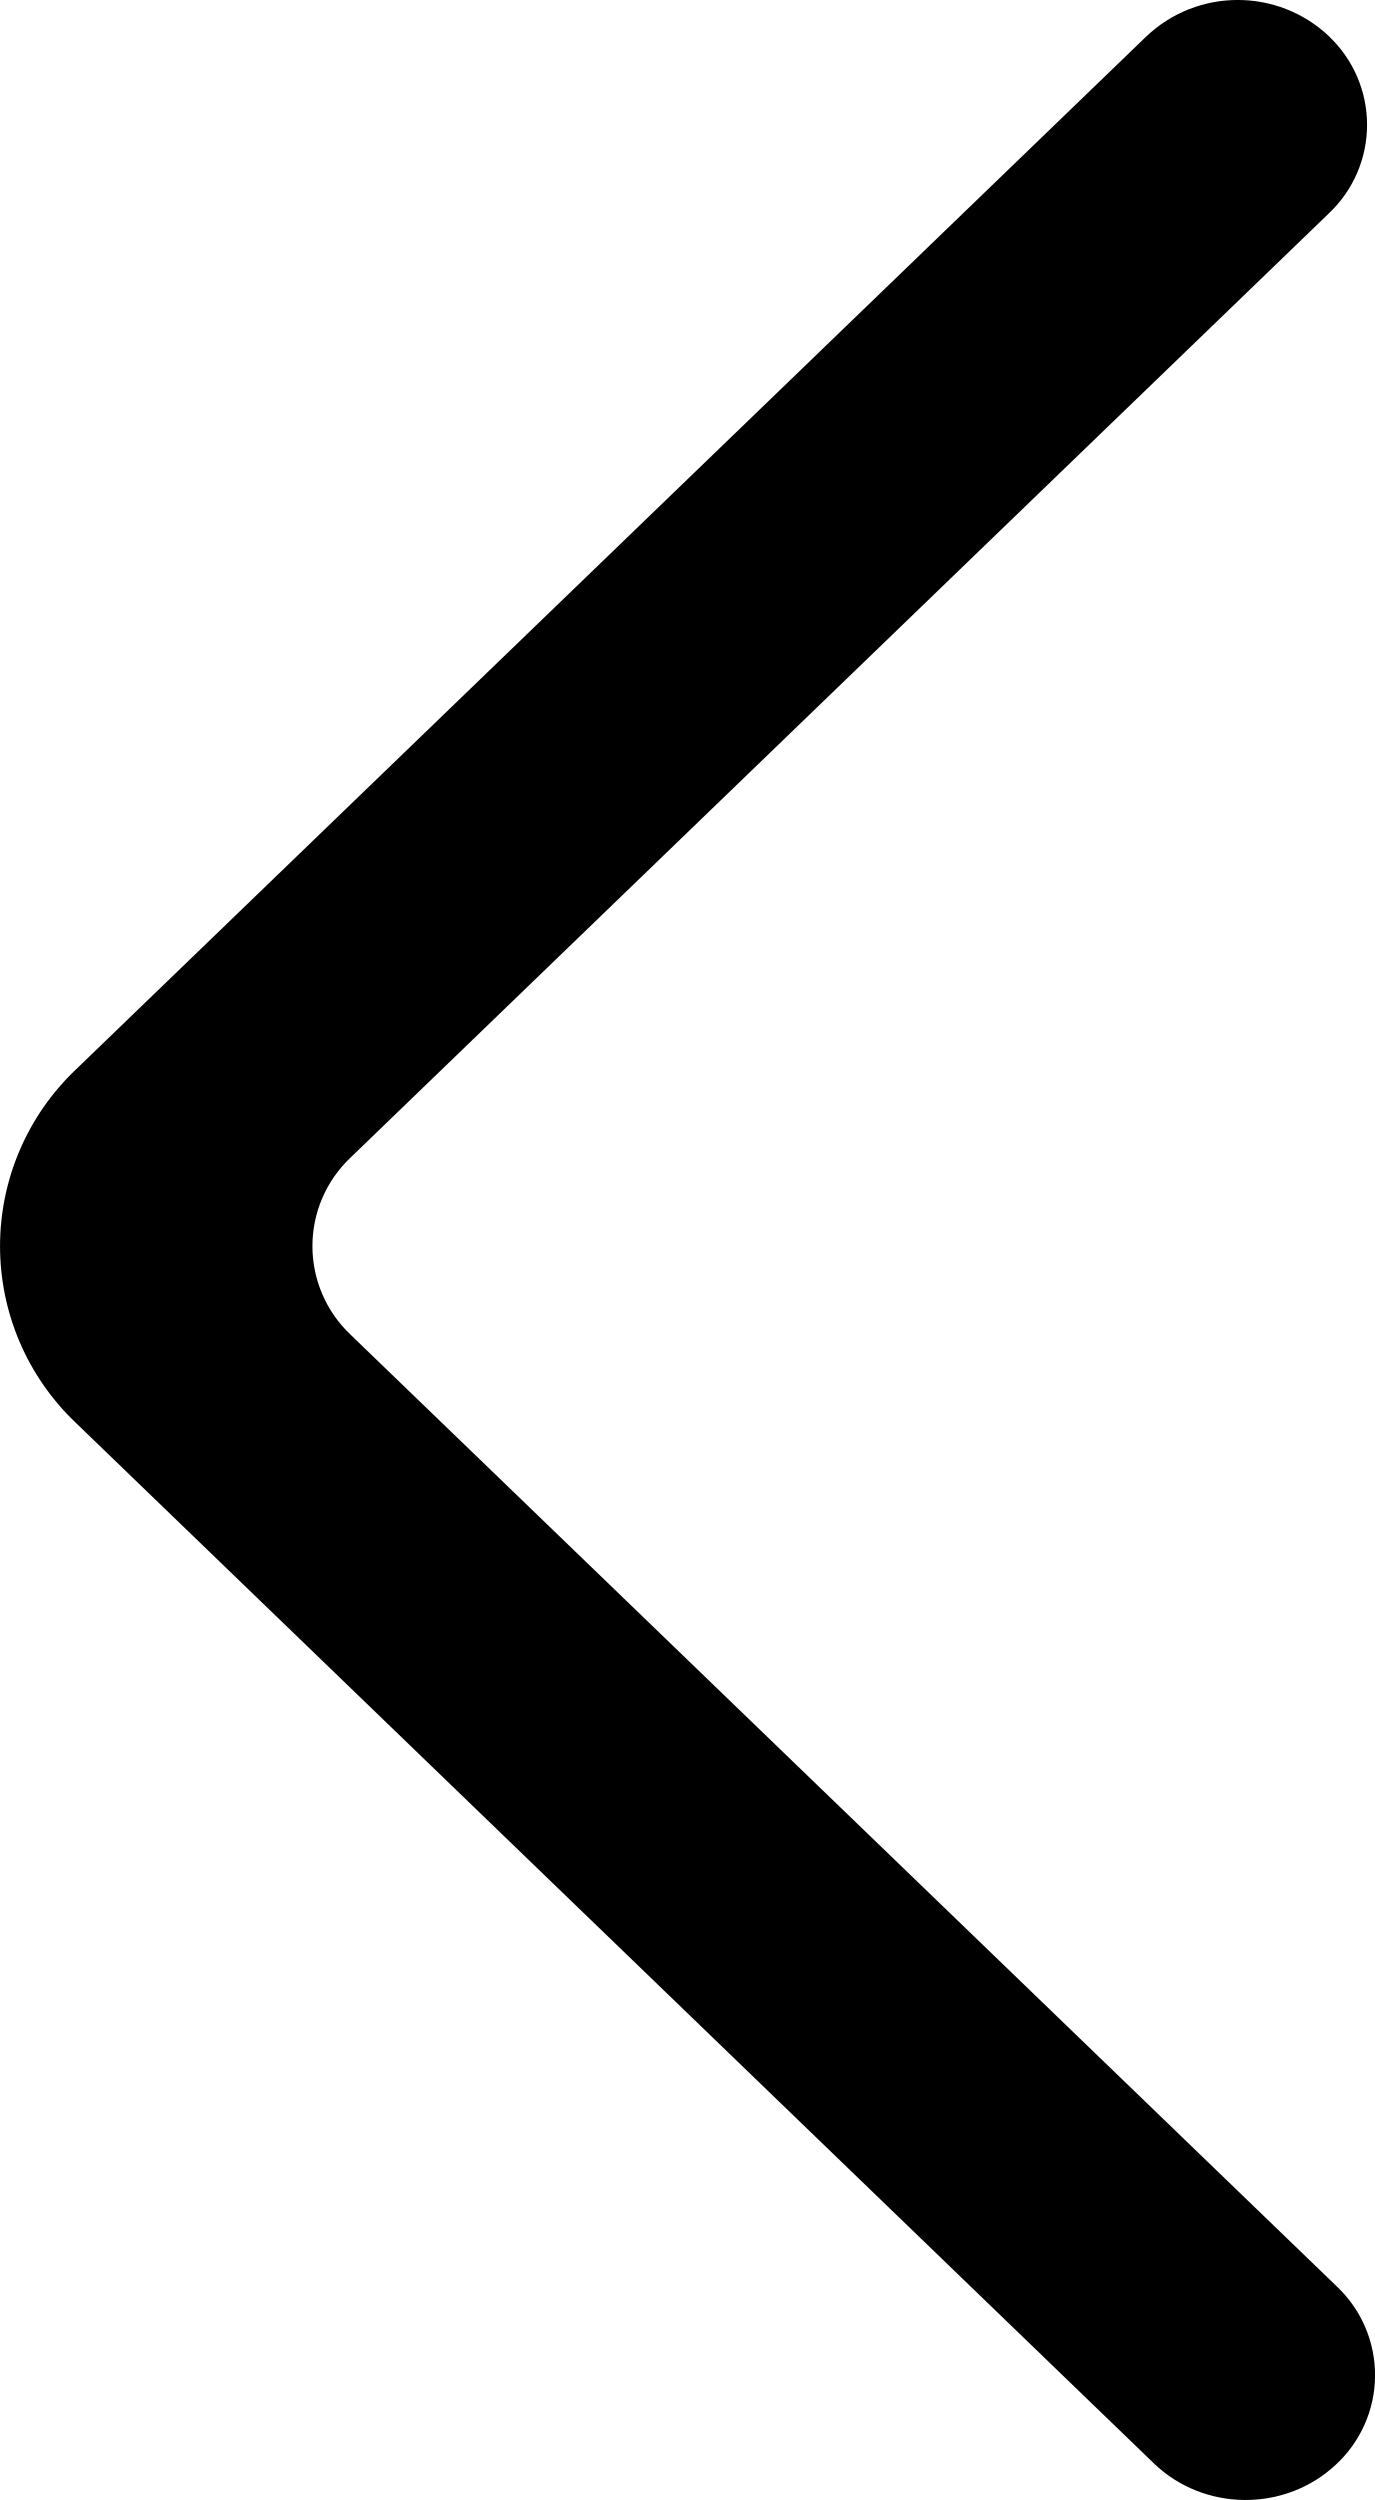
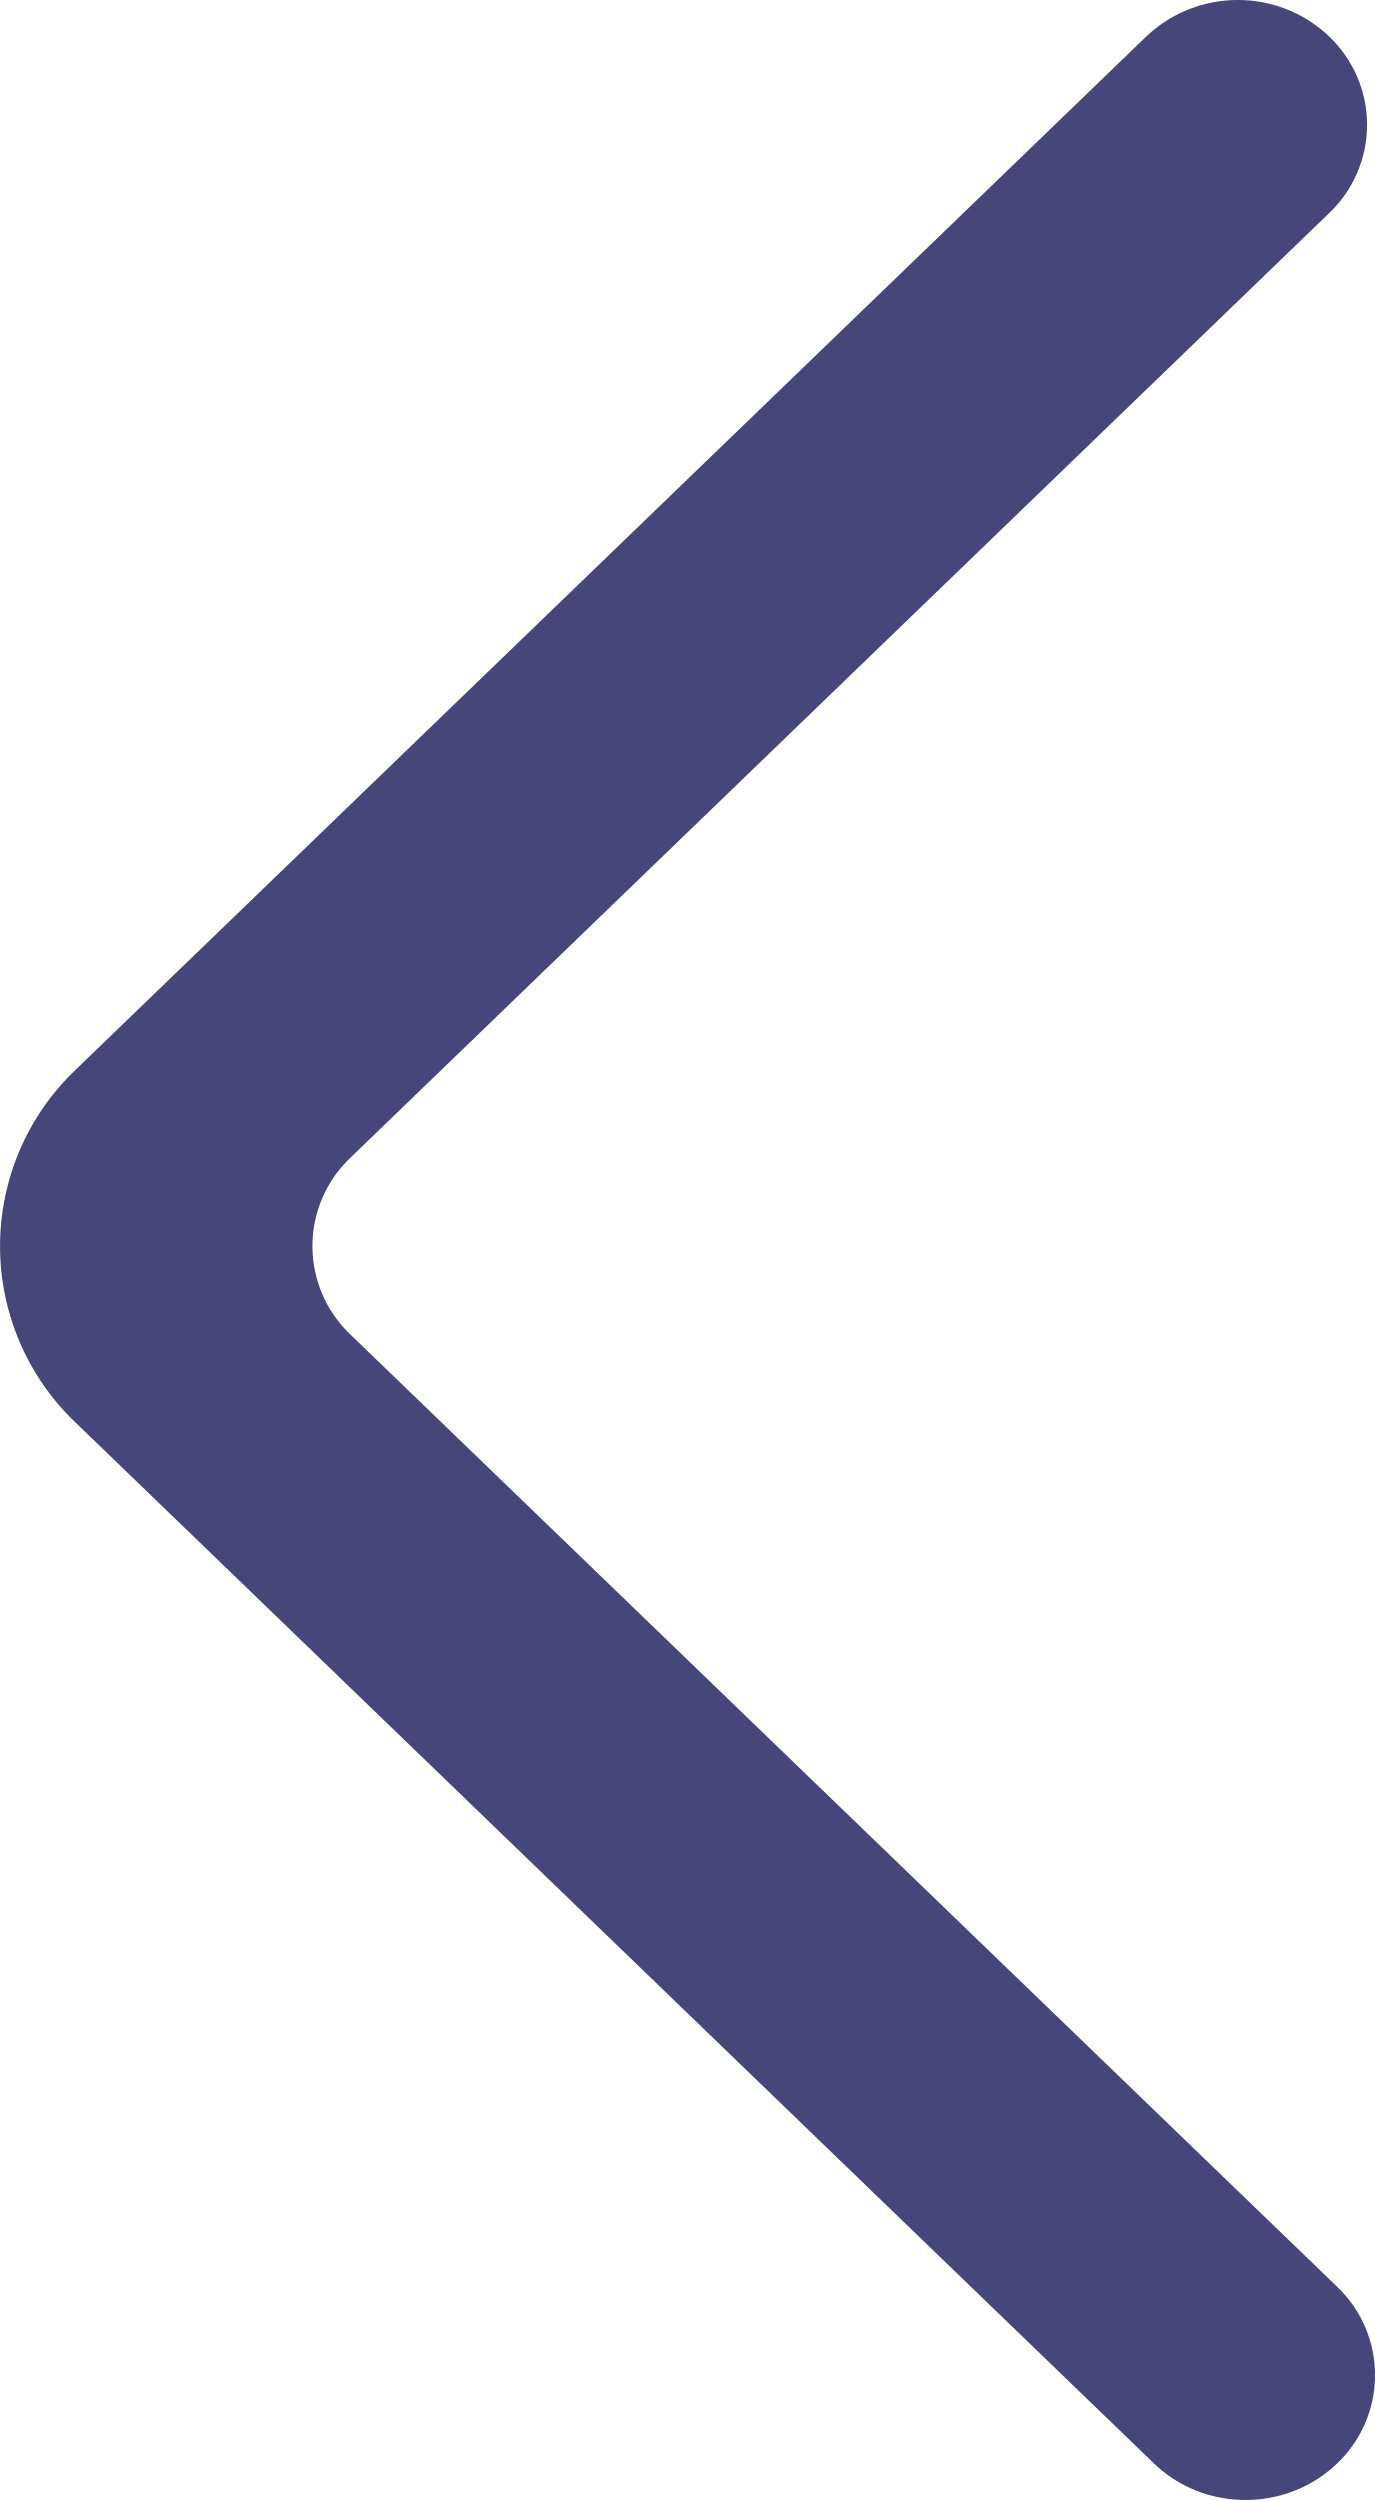
- <svg xmlns="http://www.w3.org/2000/svg" width="11" height="20" id="arrow">
-   <path fill-rule="evenodd" d="M10.634.292a1.063 1.063 0 0 0-1.464 0L.607 8.556a1.95 1.95 0 0 0 0 2.827l8.625 8.325c.4.385 1.048.39 1.454.01a.975.975 0 0 0 .01-1.425l-7.893-7.617a.975.975 0 0 1 0-1.414l7.83-7.557a.974.974 0 0 0 0-1.413" />
+ <svg xmlns="http://www.w3.org/2000/svg" viewBox="0 0 11 20" id="Arrow">
+   <path fill-rule="evenodd" d="M10.634.292a1.063 1.063 0 0 0-1.464 0L.607 8.556a1.95 1.95 0 0 0 0 2.827l8.625 8.325c.4.385 1.048.39 1.454.01a.975.975 0 0 0 .01-1.425l-7.893-7.617a.975.975 0 0 1 0-1.414l7.83-7.557a.974.974 0 0 0 0-1.413" fill="#46467a" class="color000000 svgShape" />
</svg>
